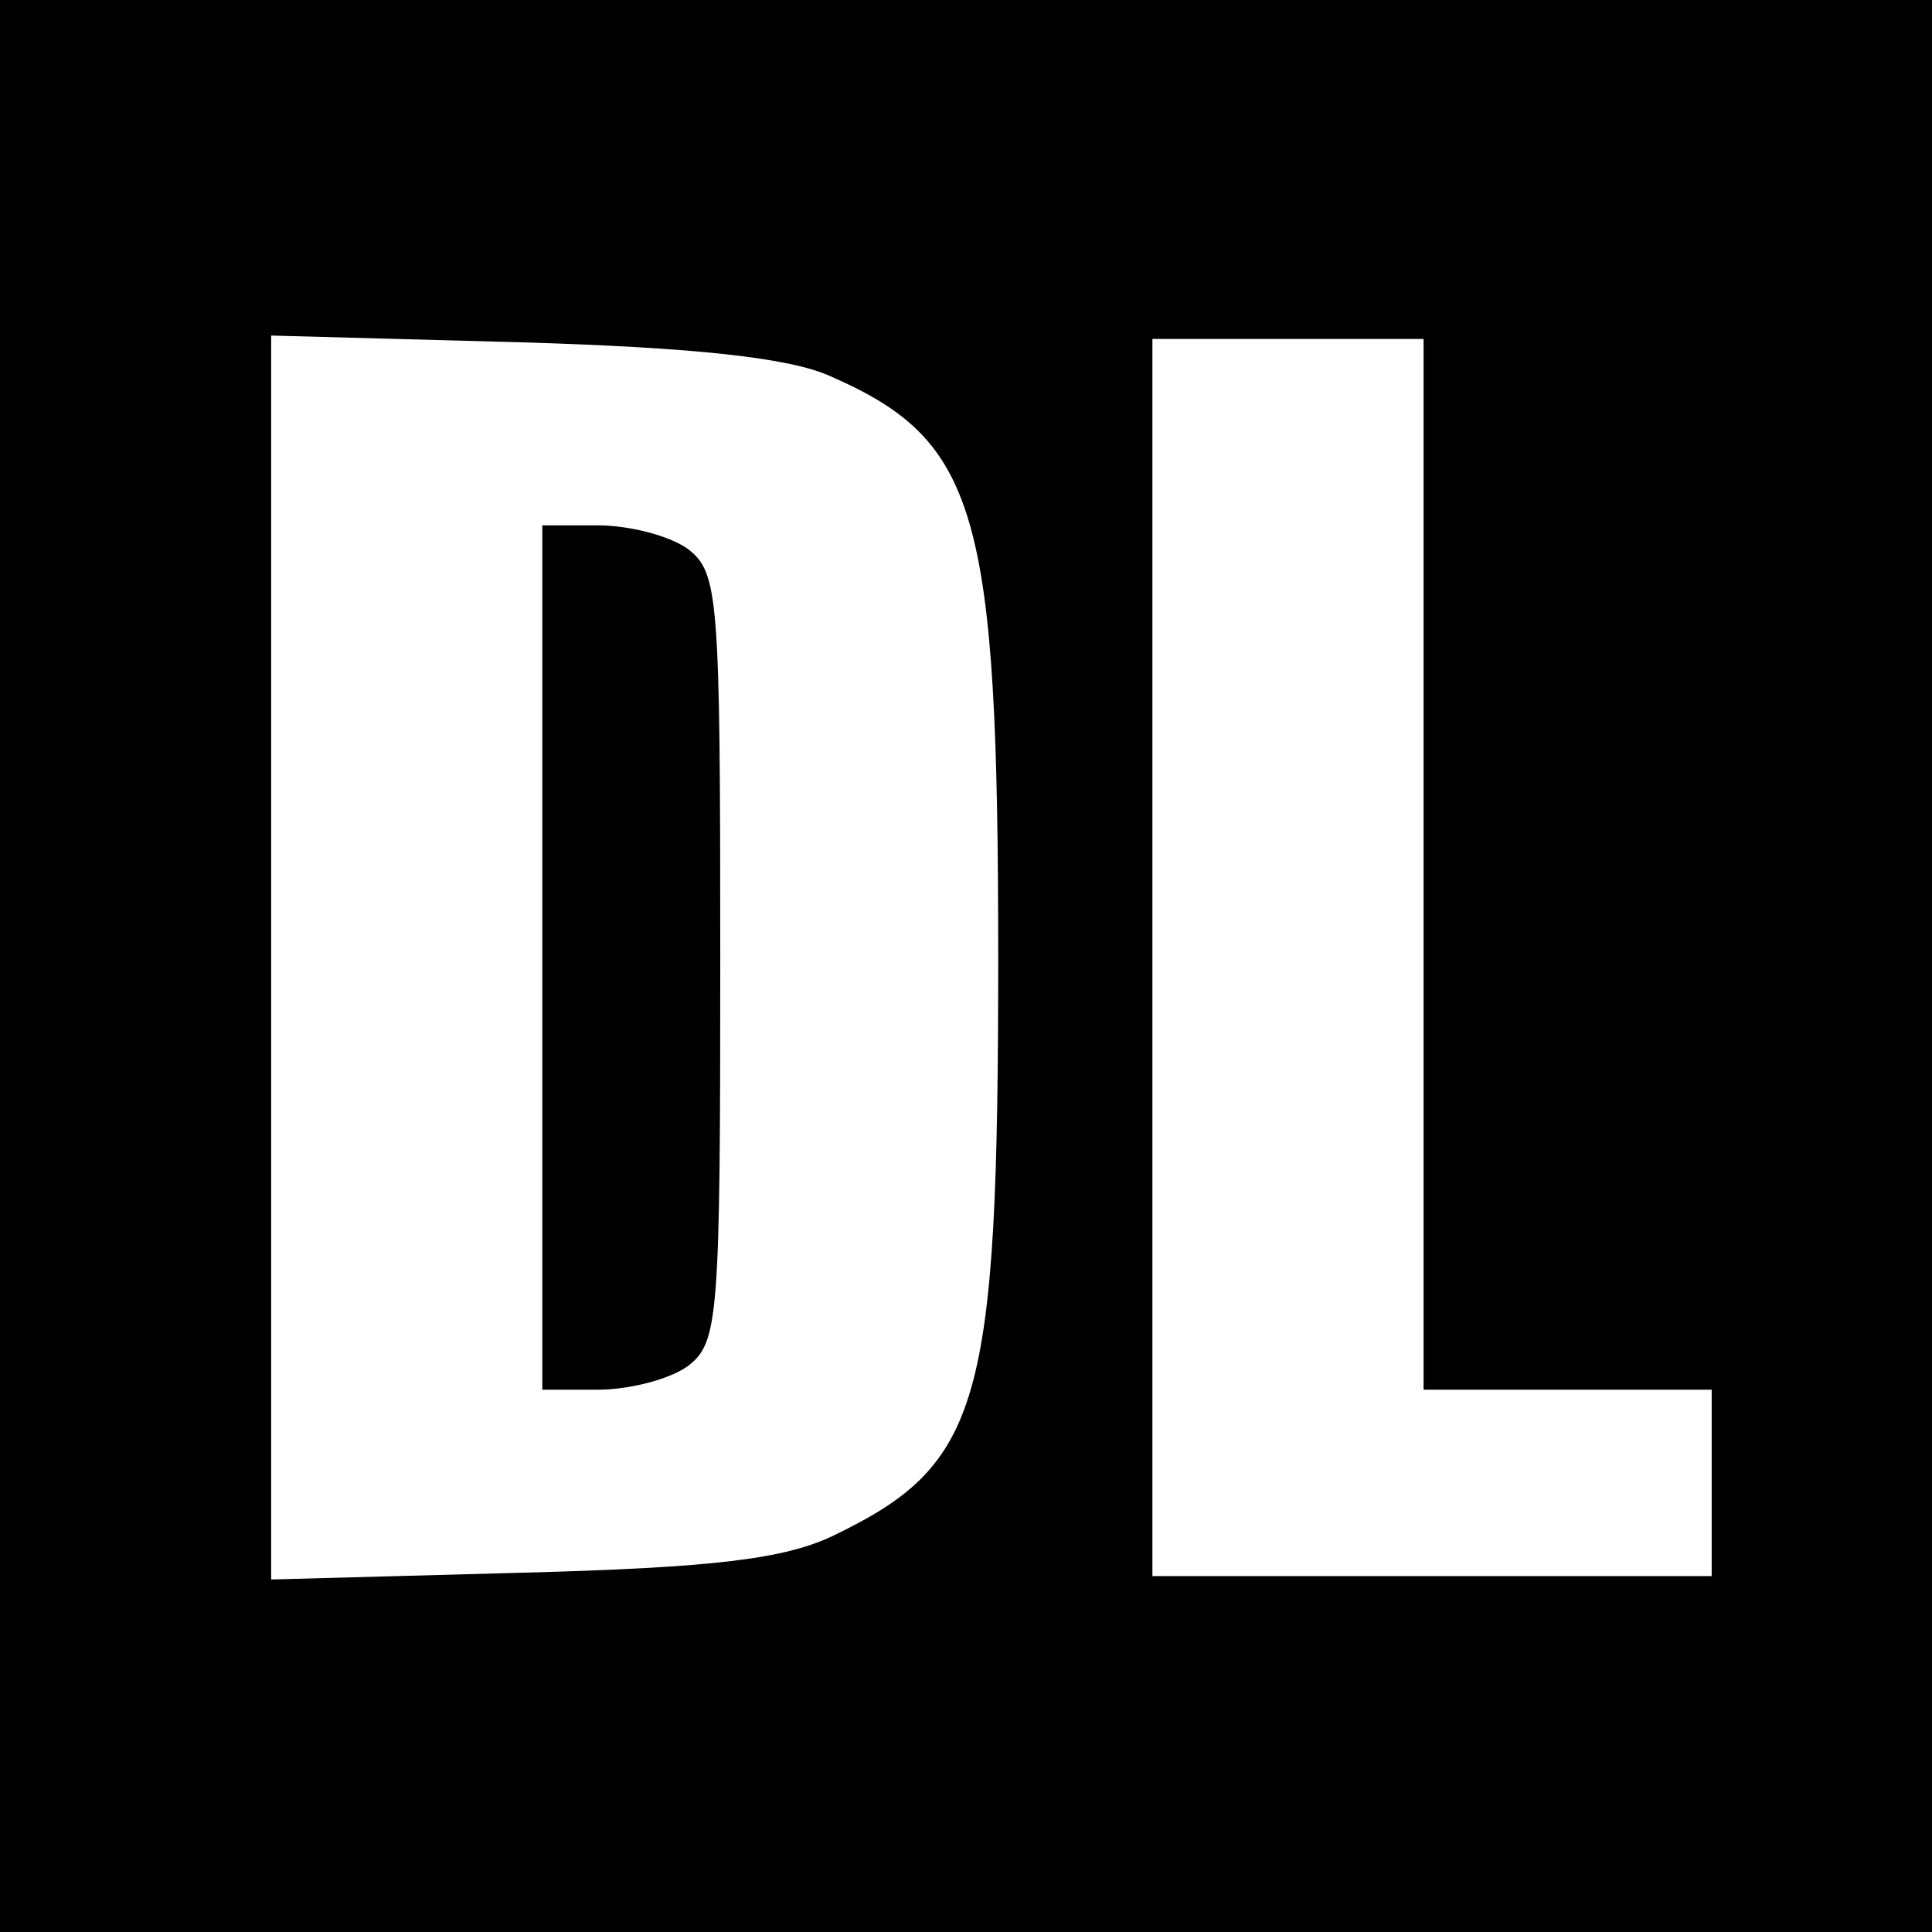
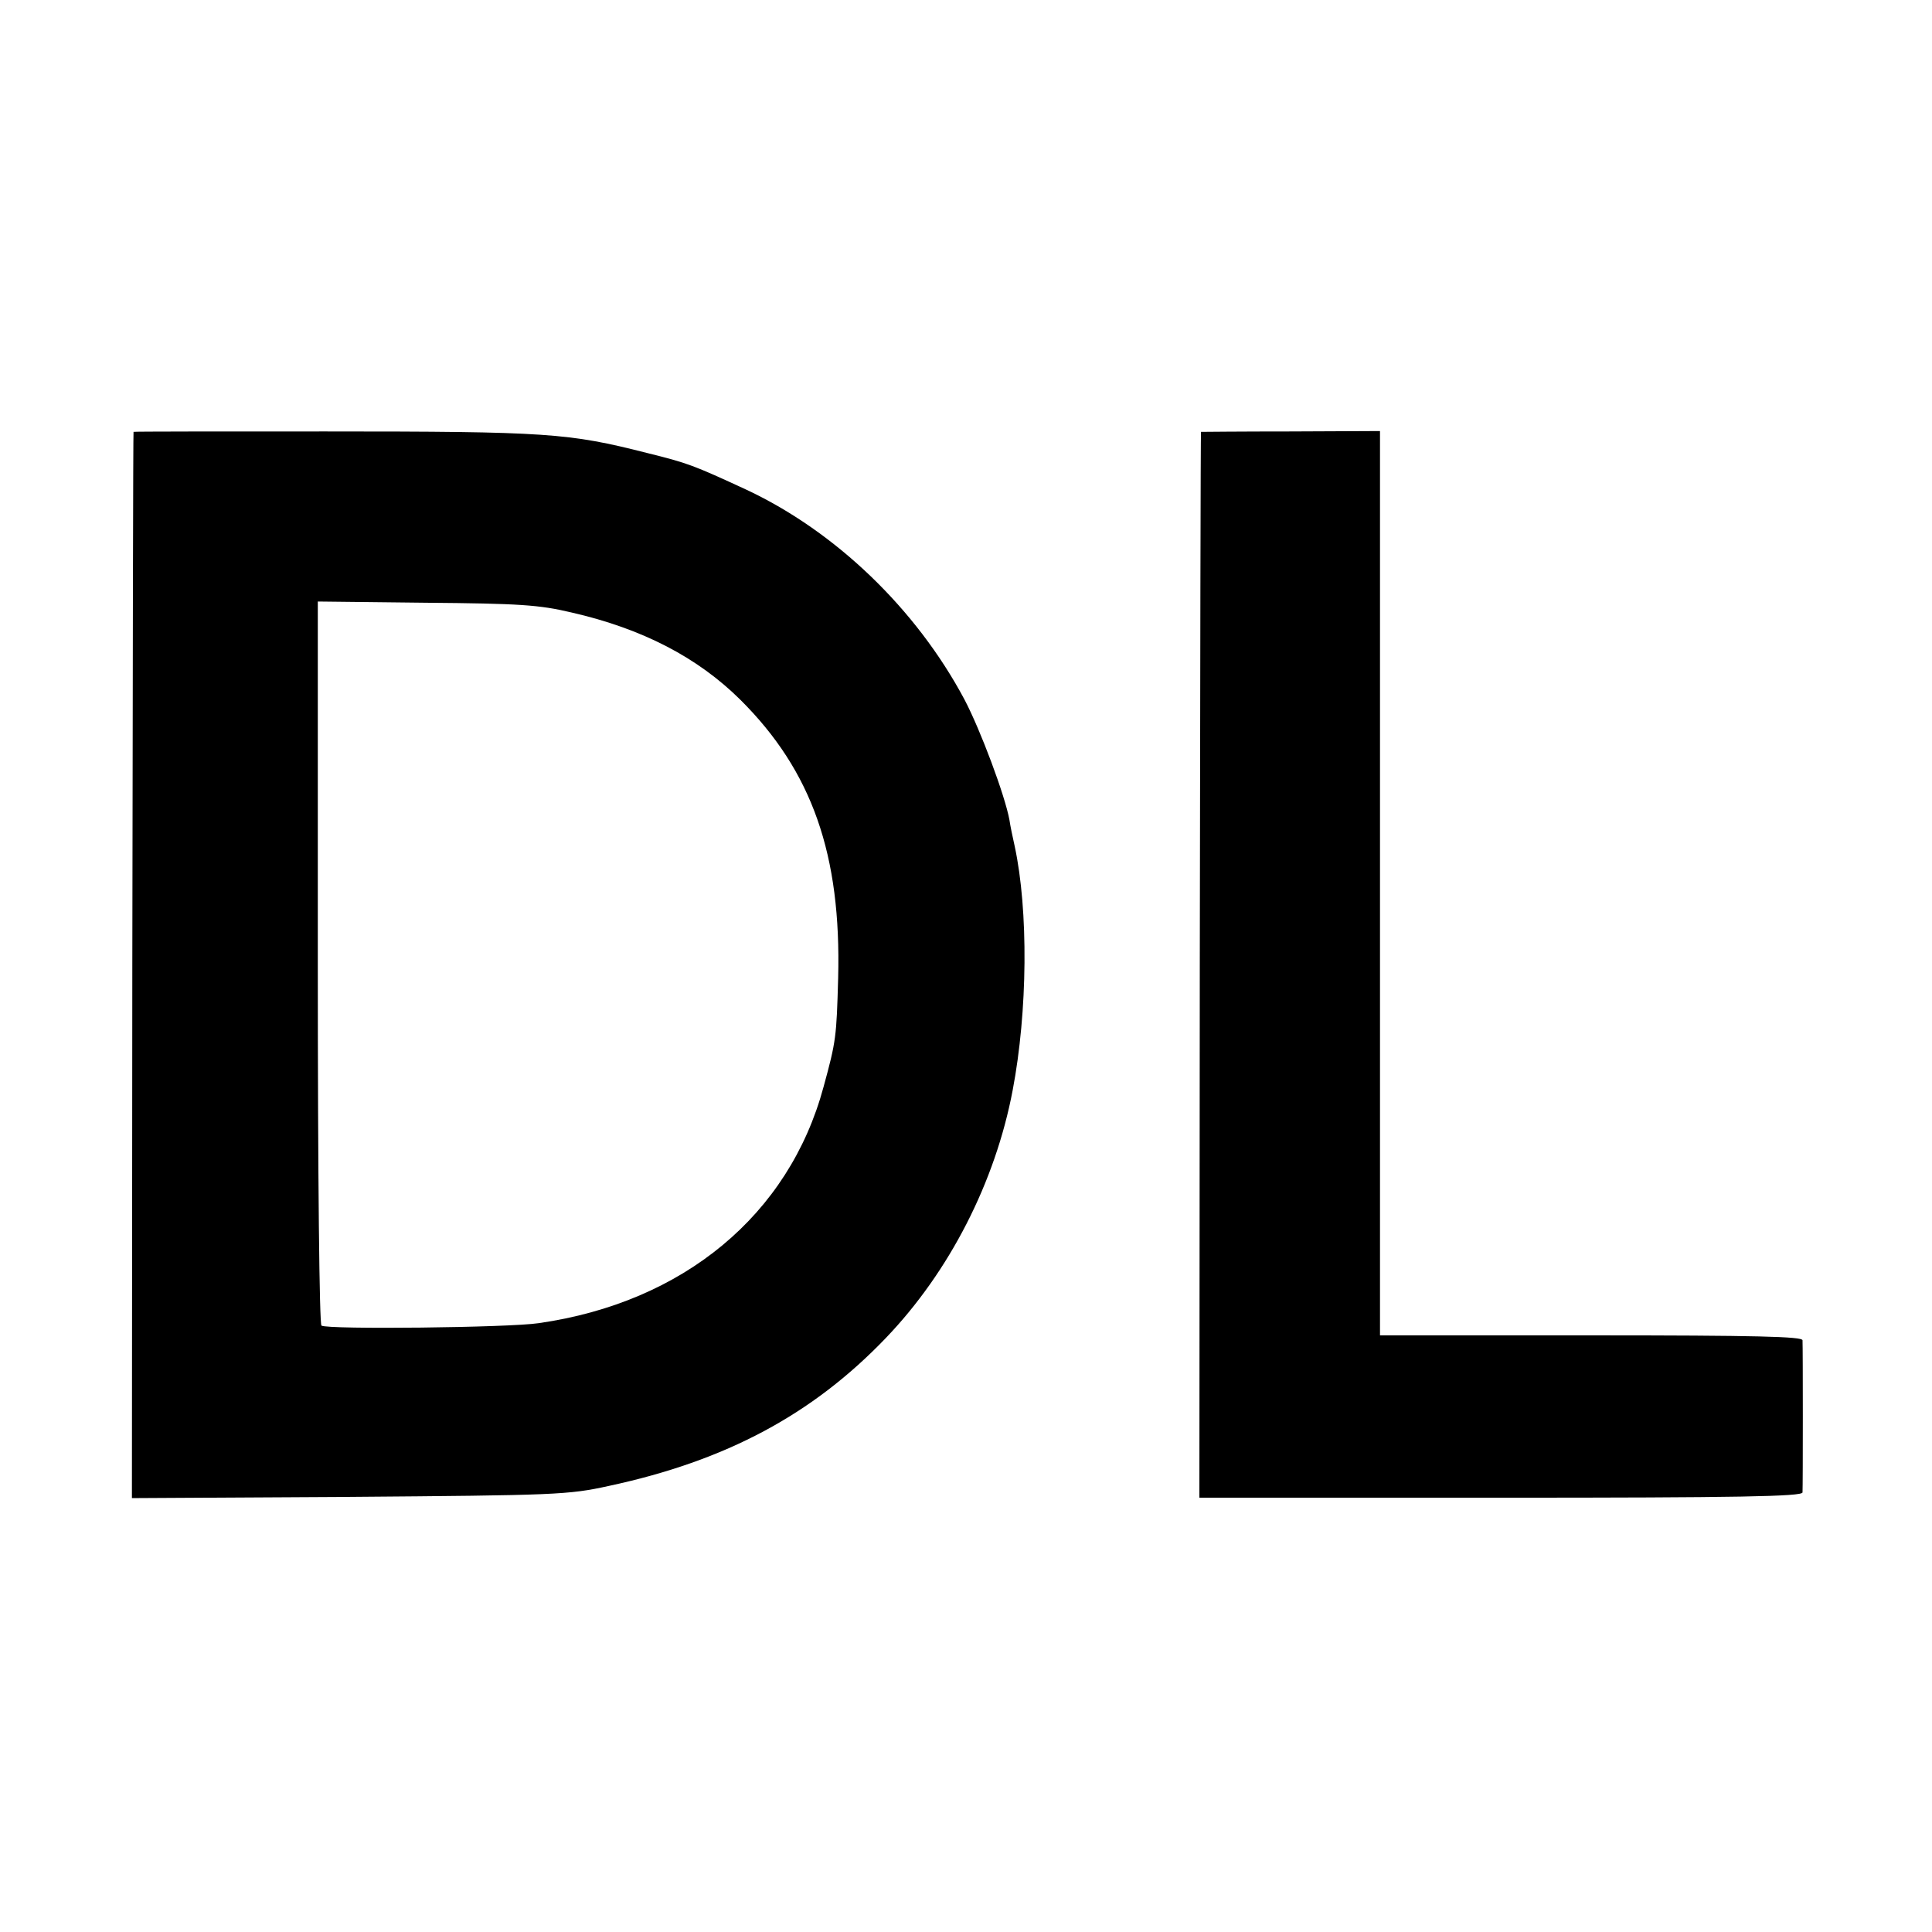
- <svg xmlns="http://www.w3.org/2000/svg" version="1.0" width="114pt" height="114pt" viewBox="0 0 114 114" preserveAspectRatio="xMidYMid meet">
-   <g transform="translate(0,114) scale(0.1,-0.1)" fill="#000000" stroke="none">
-     <path d="M0 570 l0 -570 570 0 570 0 0 570 0 570 -570 0 -570 0 0 -570z m490 348 c87 -38 99 -80 99 -343 0 -264 -10 -299 -97 -341 -29 -14 -71 -19 -184 -22 l-148 -4 0 367 0 367 148 -4 c101 -3 158 -9 182 -20z m350 -288 l0 -310 85 0 85 0 0 -55 0 -55 -165 0 -165 0 0 365 0 365 80 0 80 0 0 -310z" />
-     <path d="M320 575 l0 -255 33 0 c18 0 42 6 53 14 18 14 19 28 19 241 0 213 -1 227 -19 241 -11 8 -35 14 -53 14 l-33 0 0 -255z" />
+ <svg xmlns="http://www.w3.org/2000/svg" version="1.0" width="476pt" height="476pt" viewBox="0 0 476 476" preserveAspectRatio="xMidYMid meet">
+   <g transform="translate(0,476) scale(0.1,-0.1)" fill="#000000" stroke="none">
+     <path d="M329 3696 c-1 0 -2 -592 -3 -1314 l-1 -1313 535 3 c509 4 540 5 640 27 289 62 502 176 683 365 156 163 269 383 312 610 37 194 39 443 5 601 -5 22 -11 51 -13 65 -11 60 -71 221 -111 297 -119 223 -317 413 -536 516 -132 61 -145 66 -246 91 -193 49 -244 53 -791 53 -260 0 -474 0 -474 -1z m1079 -445 c175 -40 311 -111 416 -215 177 -176 249 -382 241 -686 -4 -144 -5 -155 -36 -268 -85 -315 -345 -531 -702 -582 -73 -11 -519 -16 -535 -6 -5 3 -9 354 -9 895 l0 889 266 -3 c230 -2 279 -5 359 -24z" />
+     <path d="M2959 3696 c-1 -1 -2 -592 -3 -1313 l-1 -1313 742 0 c587 0 743 3 744 13 1 16 1 359 0 375 -1 9 -112 12 -521 12 l-520 0 0 1114 0 1114 -220 -1 c-121 0 -221 -1 -221 -1z" />
  </g>
</svg>
